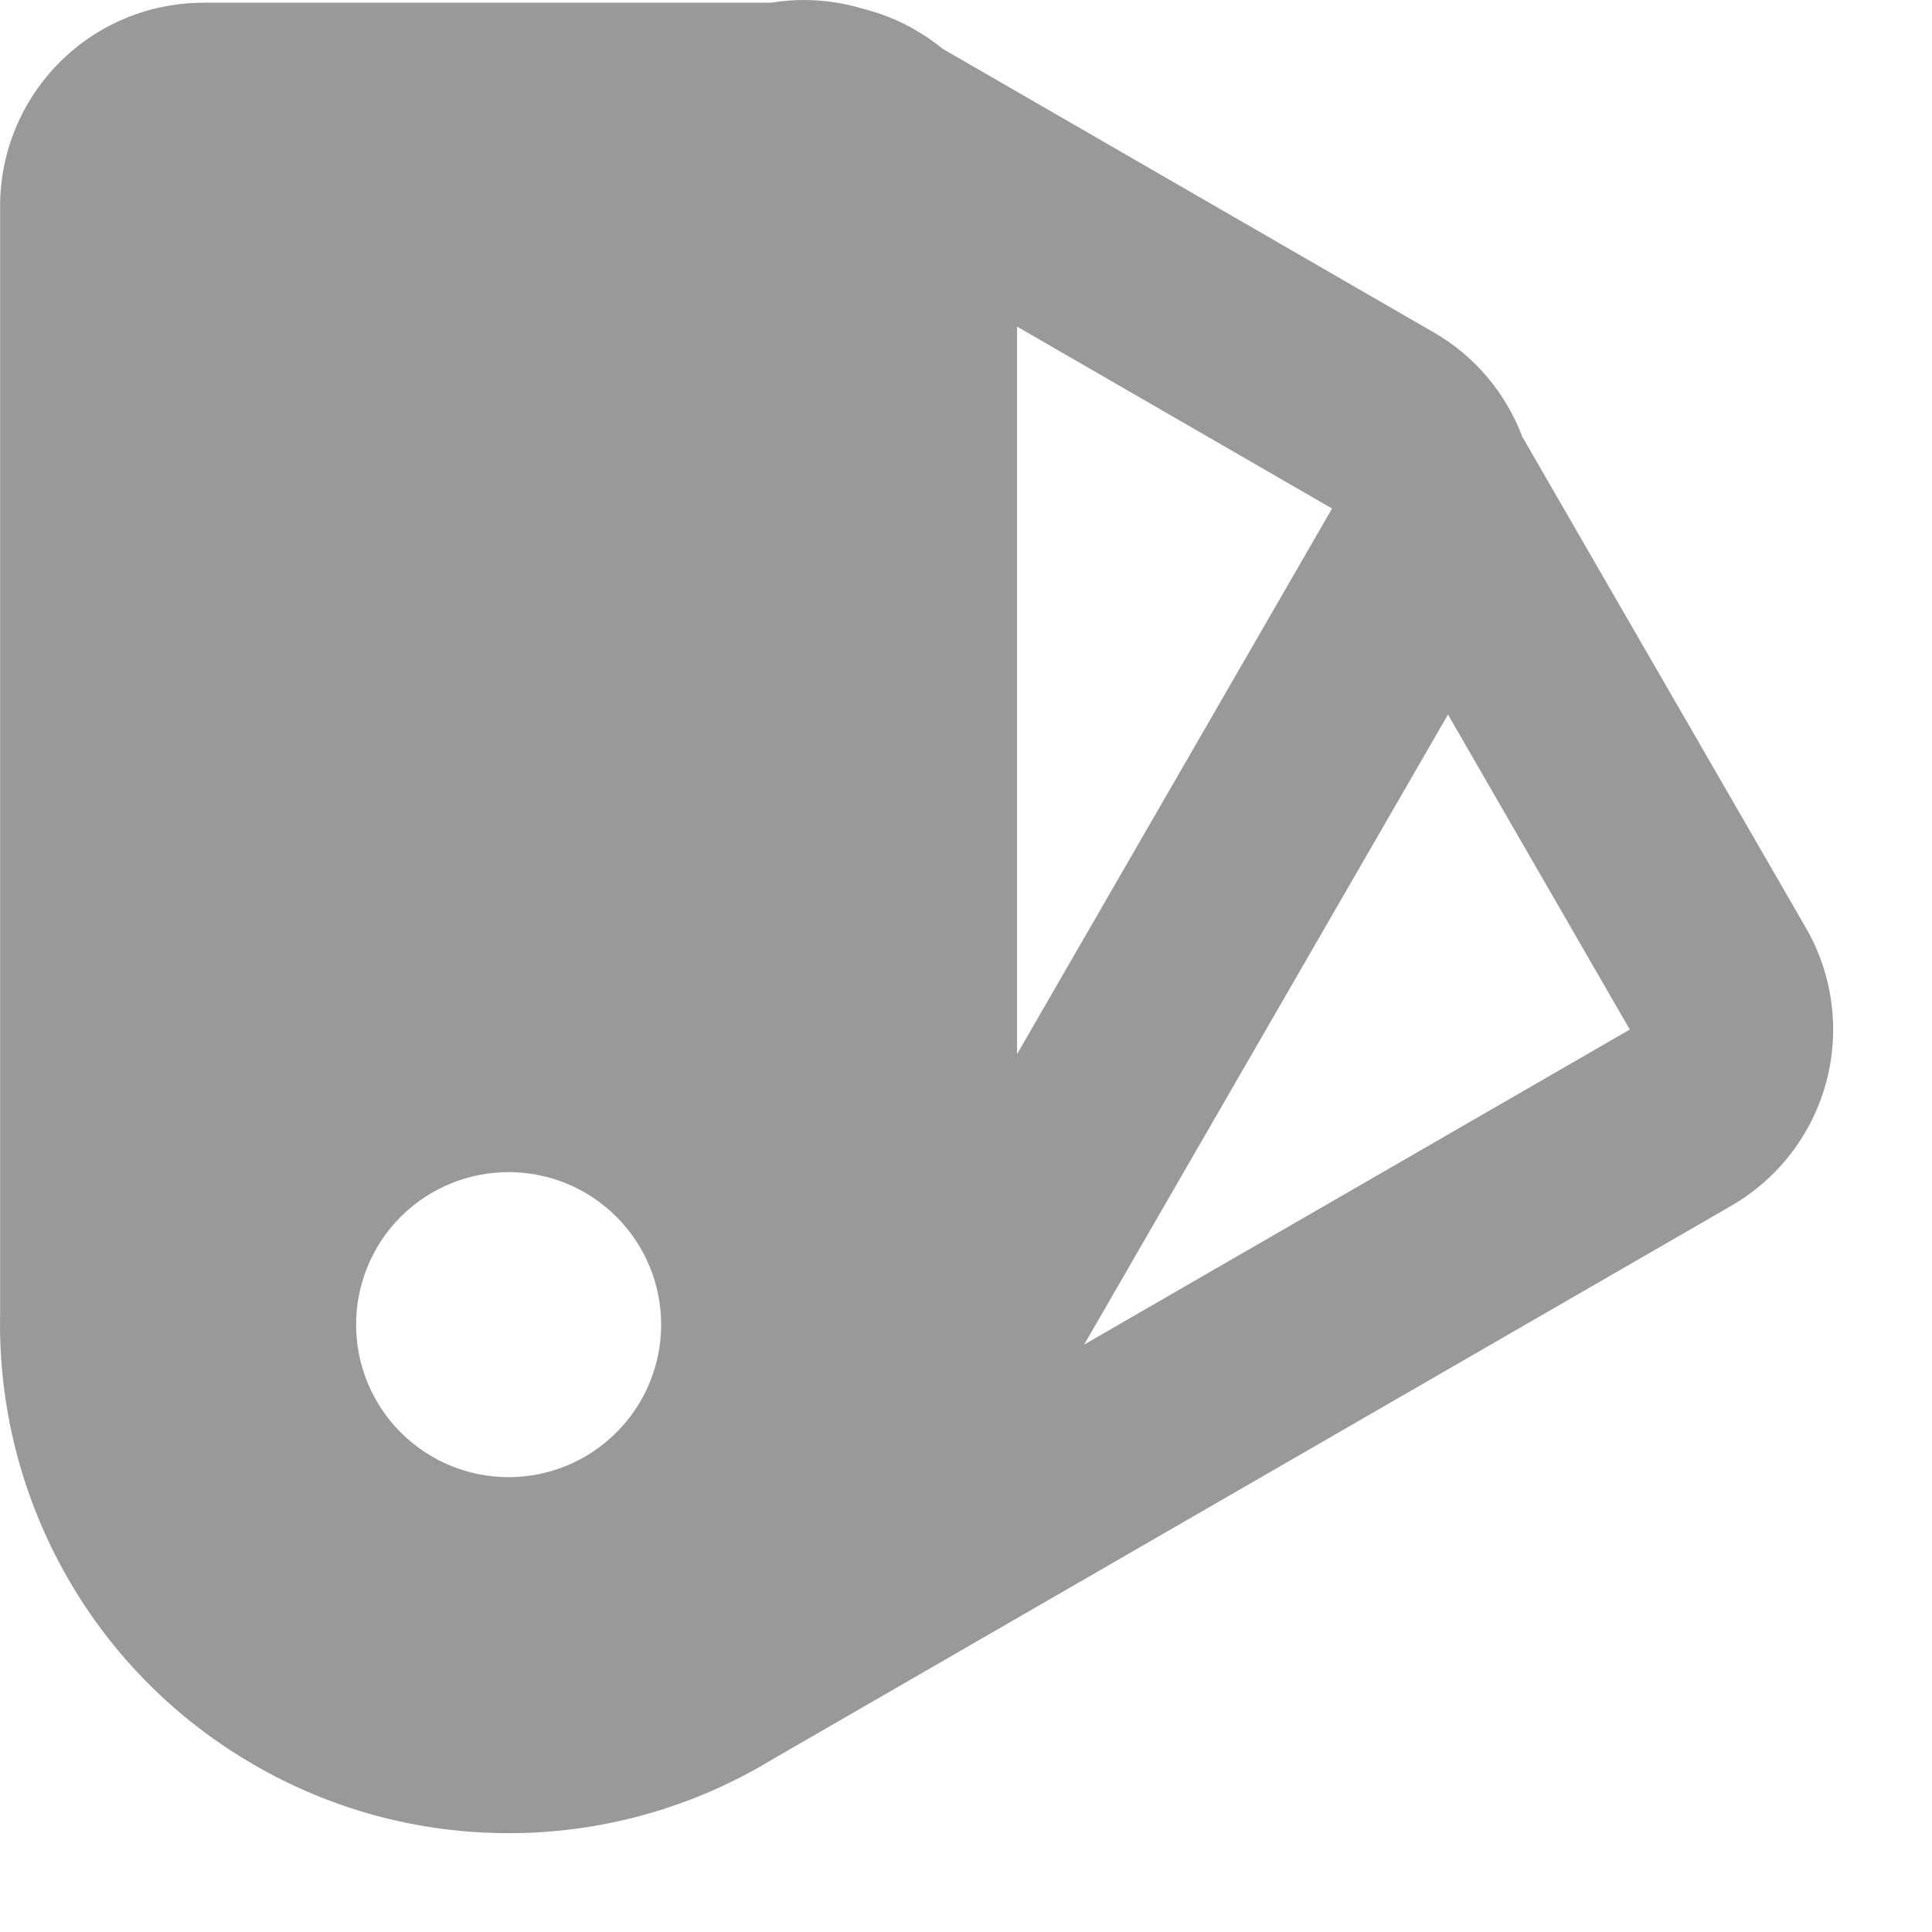
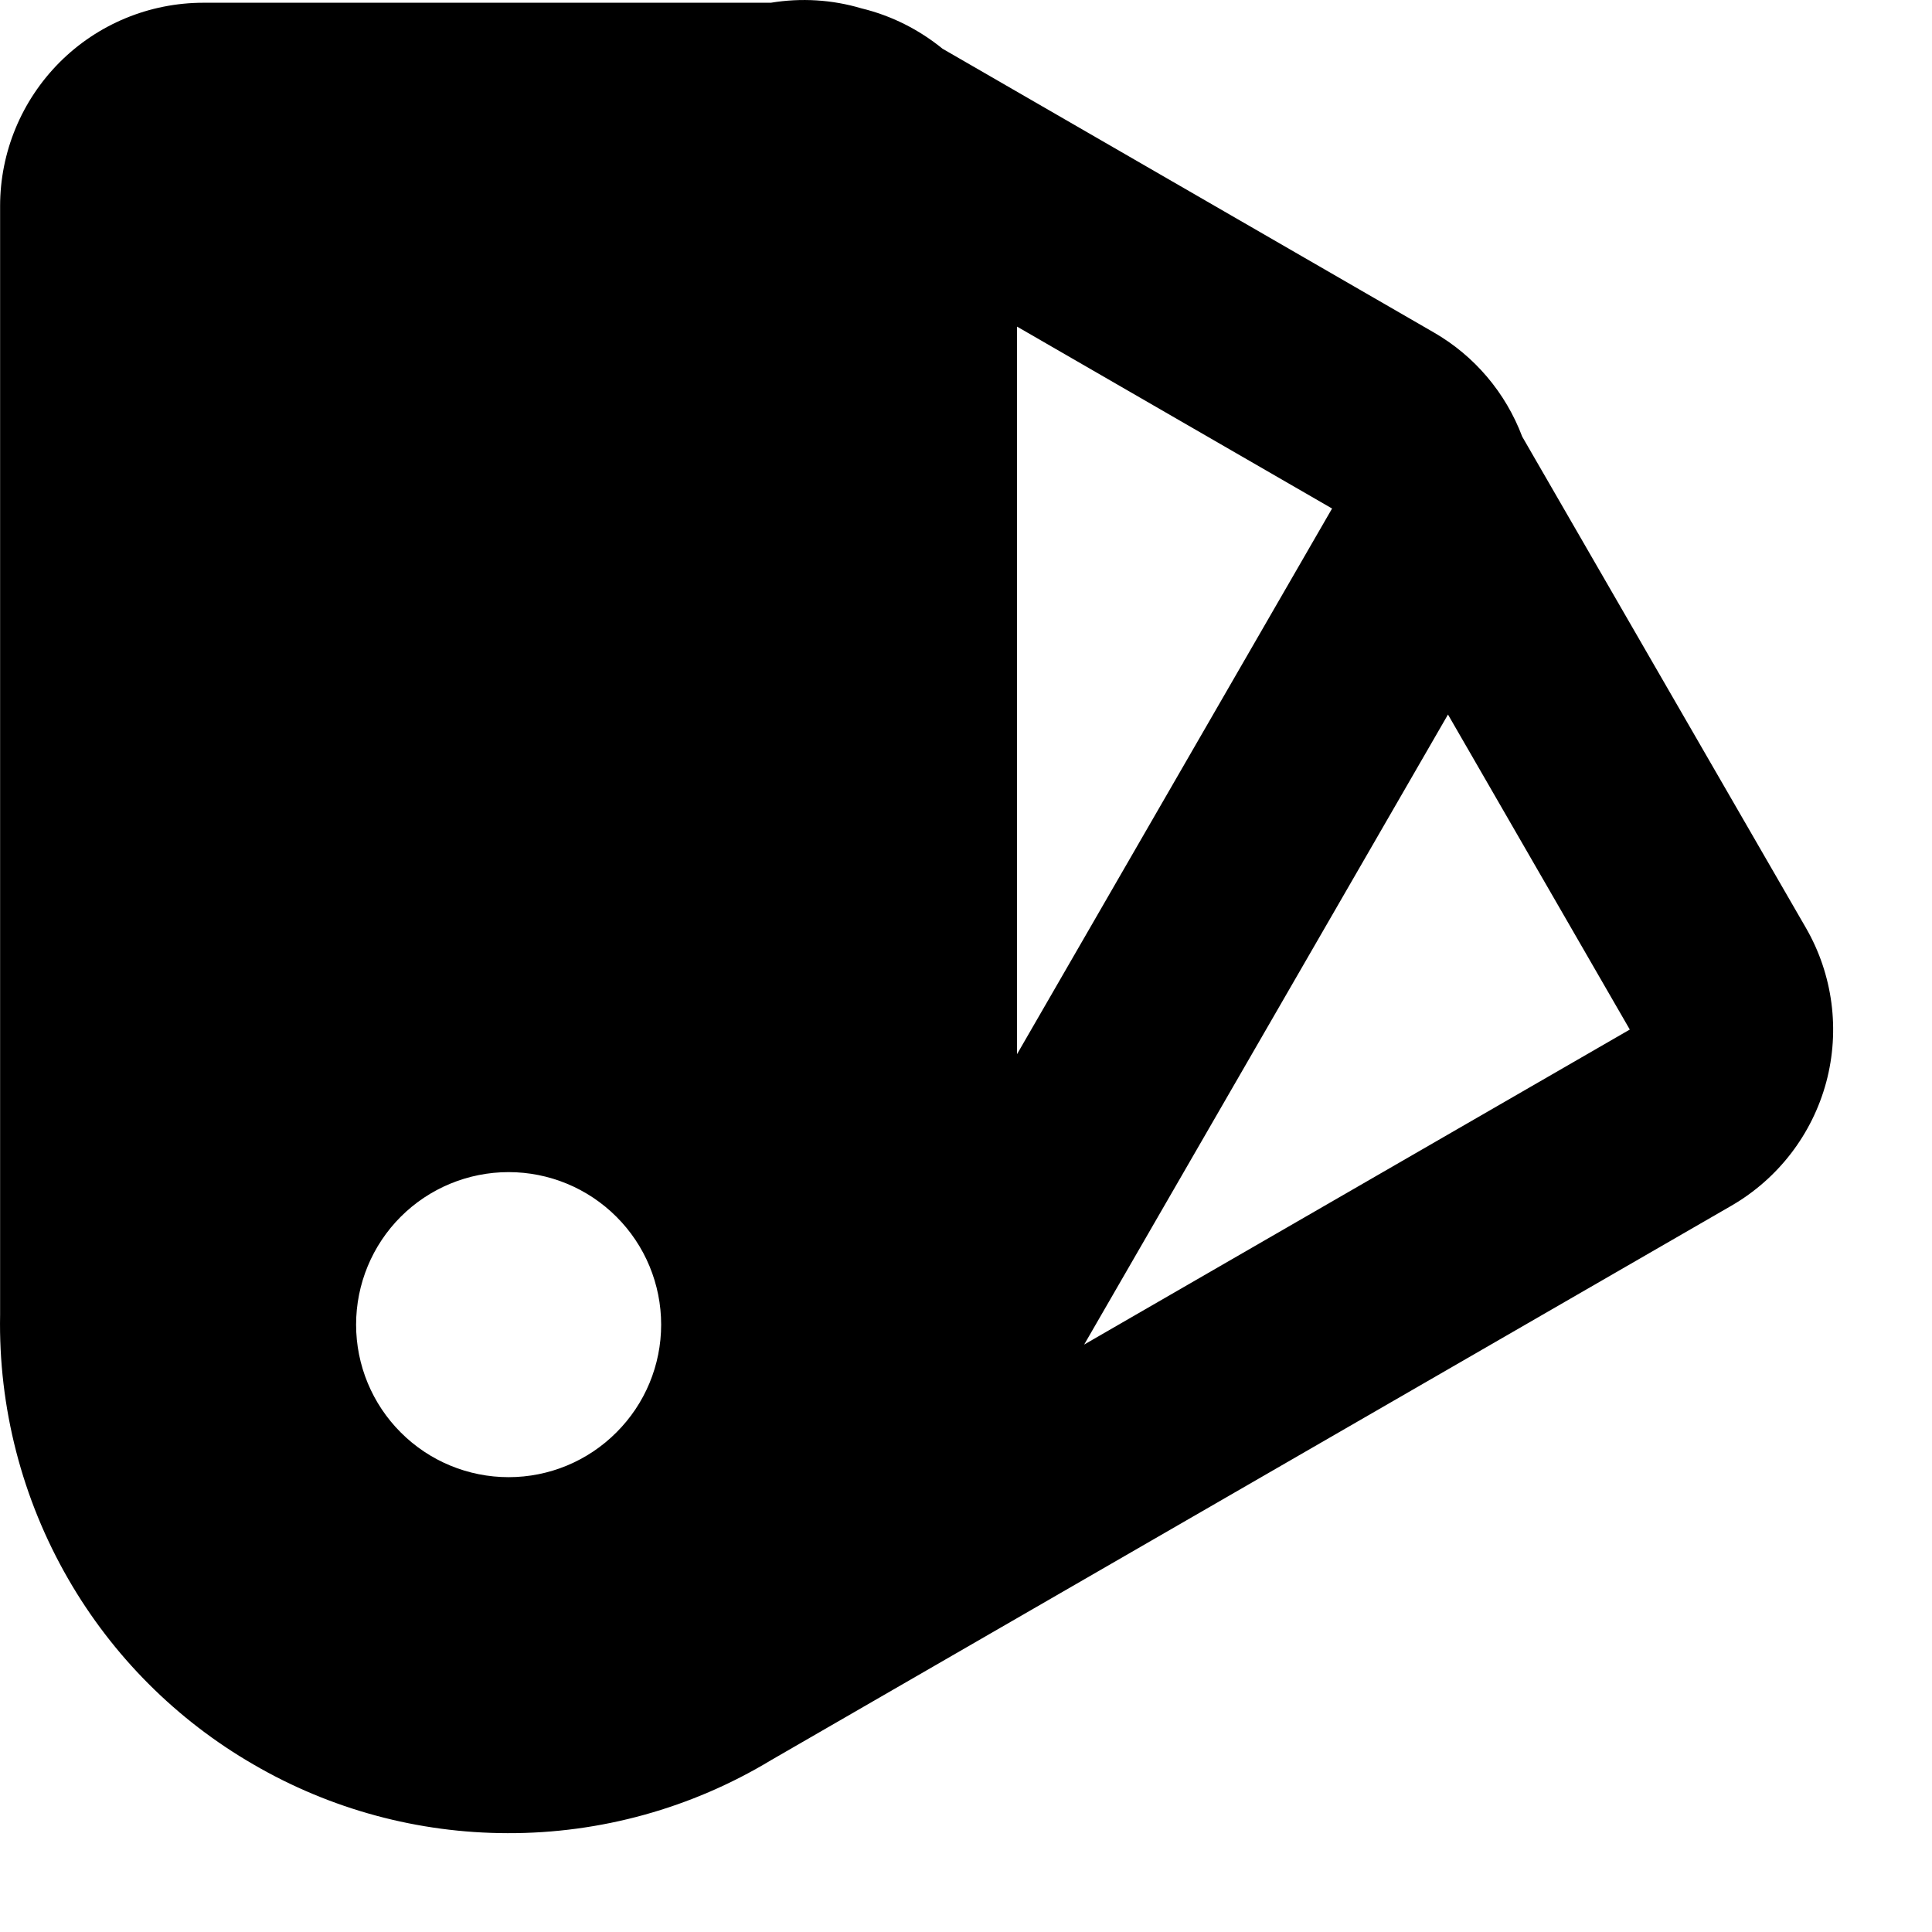
<svg xmlns="http://www.w3.org/2000/svg" width="19" height="19" viewBox="0 0 19 19" fill="none">
-   <path fill-rule="evenodd" clip-rule="evenodd" d="M9.269 0.479C9.039 0.292 8.769 0.154 8.471 0.082C8.182 -0.004 7.878 -0.022 7.581 0.027H2.001C1.47 0.027 0.962 0.237 0.587 0.612C0.212 0.988 0.001 1.496 0.001 2.027V12.93C-0.016 13.841 0.216 14.74 0.672 15.53C1.108 16.286 1.736 16.915 2.492 17.352C3.251 17.794 4.113 18.027 4.992 18.028C5.905 18.031 6.802 17.782 7.583 17.31L17.028 11.857C17.487 11.591 17.822 11.155 17.96 10.642C18.097 10.13 18.025 9.584 17.76 9.125L14.97 4.294C14.807 3.861 14.5 3.499 14.1 3.269L9.269 0.479ZM10.002 10.367V3.212L13.1 5.001L10.002 10.367ZM16.028 10.125L10.662 13.223L14.24 7.027L16.028 10.125ZM6.502 13.027C6.502 13.425 6.344 13.806 6.062 14.087C5.781 14.369 5.4 14.527 5.002 14.527C4.604 14.527 4.222 14.369 3.941 14.087C3.66 13.806 3.502 13.425 3.502 13.027C3.502 12.629 3.66 12.247 3.941 11.966C4.222 11.685 4.604 11.527 5.002 11.527C5.4 11.527 5.781 11.685 6.062 11.966C6.344 12.247 6.502 12.629 6.502 13.027Z" fill="black" fill-opacity="0.4" />
+   <path fill-rule="evenodd" clip-rule="evenodd" d="M9.269 0.479C9.039 0.292 8.769 0.154 8.471 0.082C8.182 -0.004 7.878 -0.022 7.581 0.027H2.001C1.47 0.027 0.962 0.237 0.587 0.612C0.212 0.988 0.001 1.496 0.001 2.027V12.93C-0.016 13.841 0.216 14.74 0.672 15.53C1.108 16.286 1.736 16.915 2.492 17.352C3.251 17.794 4.113 18.027 4.992 18.028C5.905 18.031 6.802 17.782 7.583 17.31L17.028 11.857C17.487 11.591 17.822 11.155 17.96 10.642C18.097 10.13 18.025 9.584 17.76 9.125L14.97 4.294C14.807 3.861 14.5 3.499 14.1 3.269L9.269 0.479ZM10.002 10.367V3.212L13.1 5.001L10.002 10.367ZM16.028 10.125L10.662 13.223L14.24 7.027L16.028 10.125ZM6.502 13.027C6.502 13.425 6.344 13.806 6.062 14.087C5.781 14.369 5.4 14.527 5.002 14.527C4.604 14.527 4.222 14.369 3.941 14.087C3.66 13.806 3.502 13.425 3.502 13.027C3.502 12.629 3.66 12.247 3.941 11.966C4.222 11.685 4.604 11.527 5.002 11.527C5.4 11.527 5.781 11.685 6.062 11.966C6.344 12.247 6.502 12.629 6.502 13.027Z" fill="black" />
</svg>
